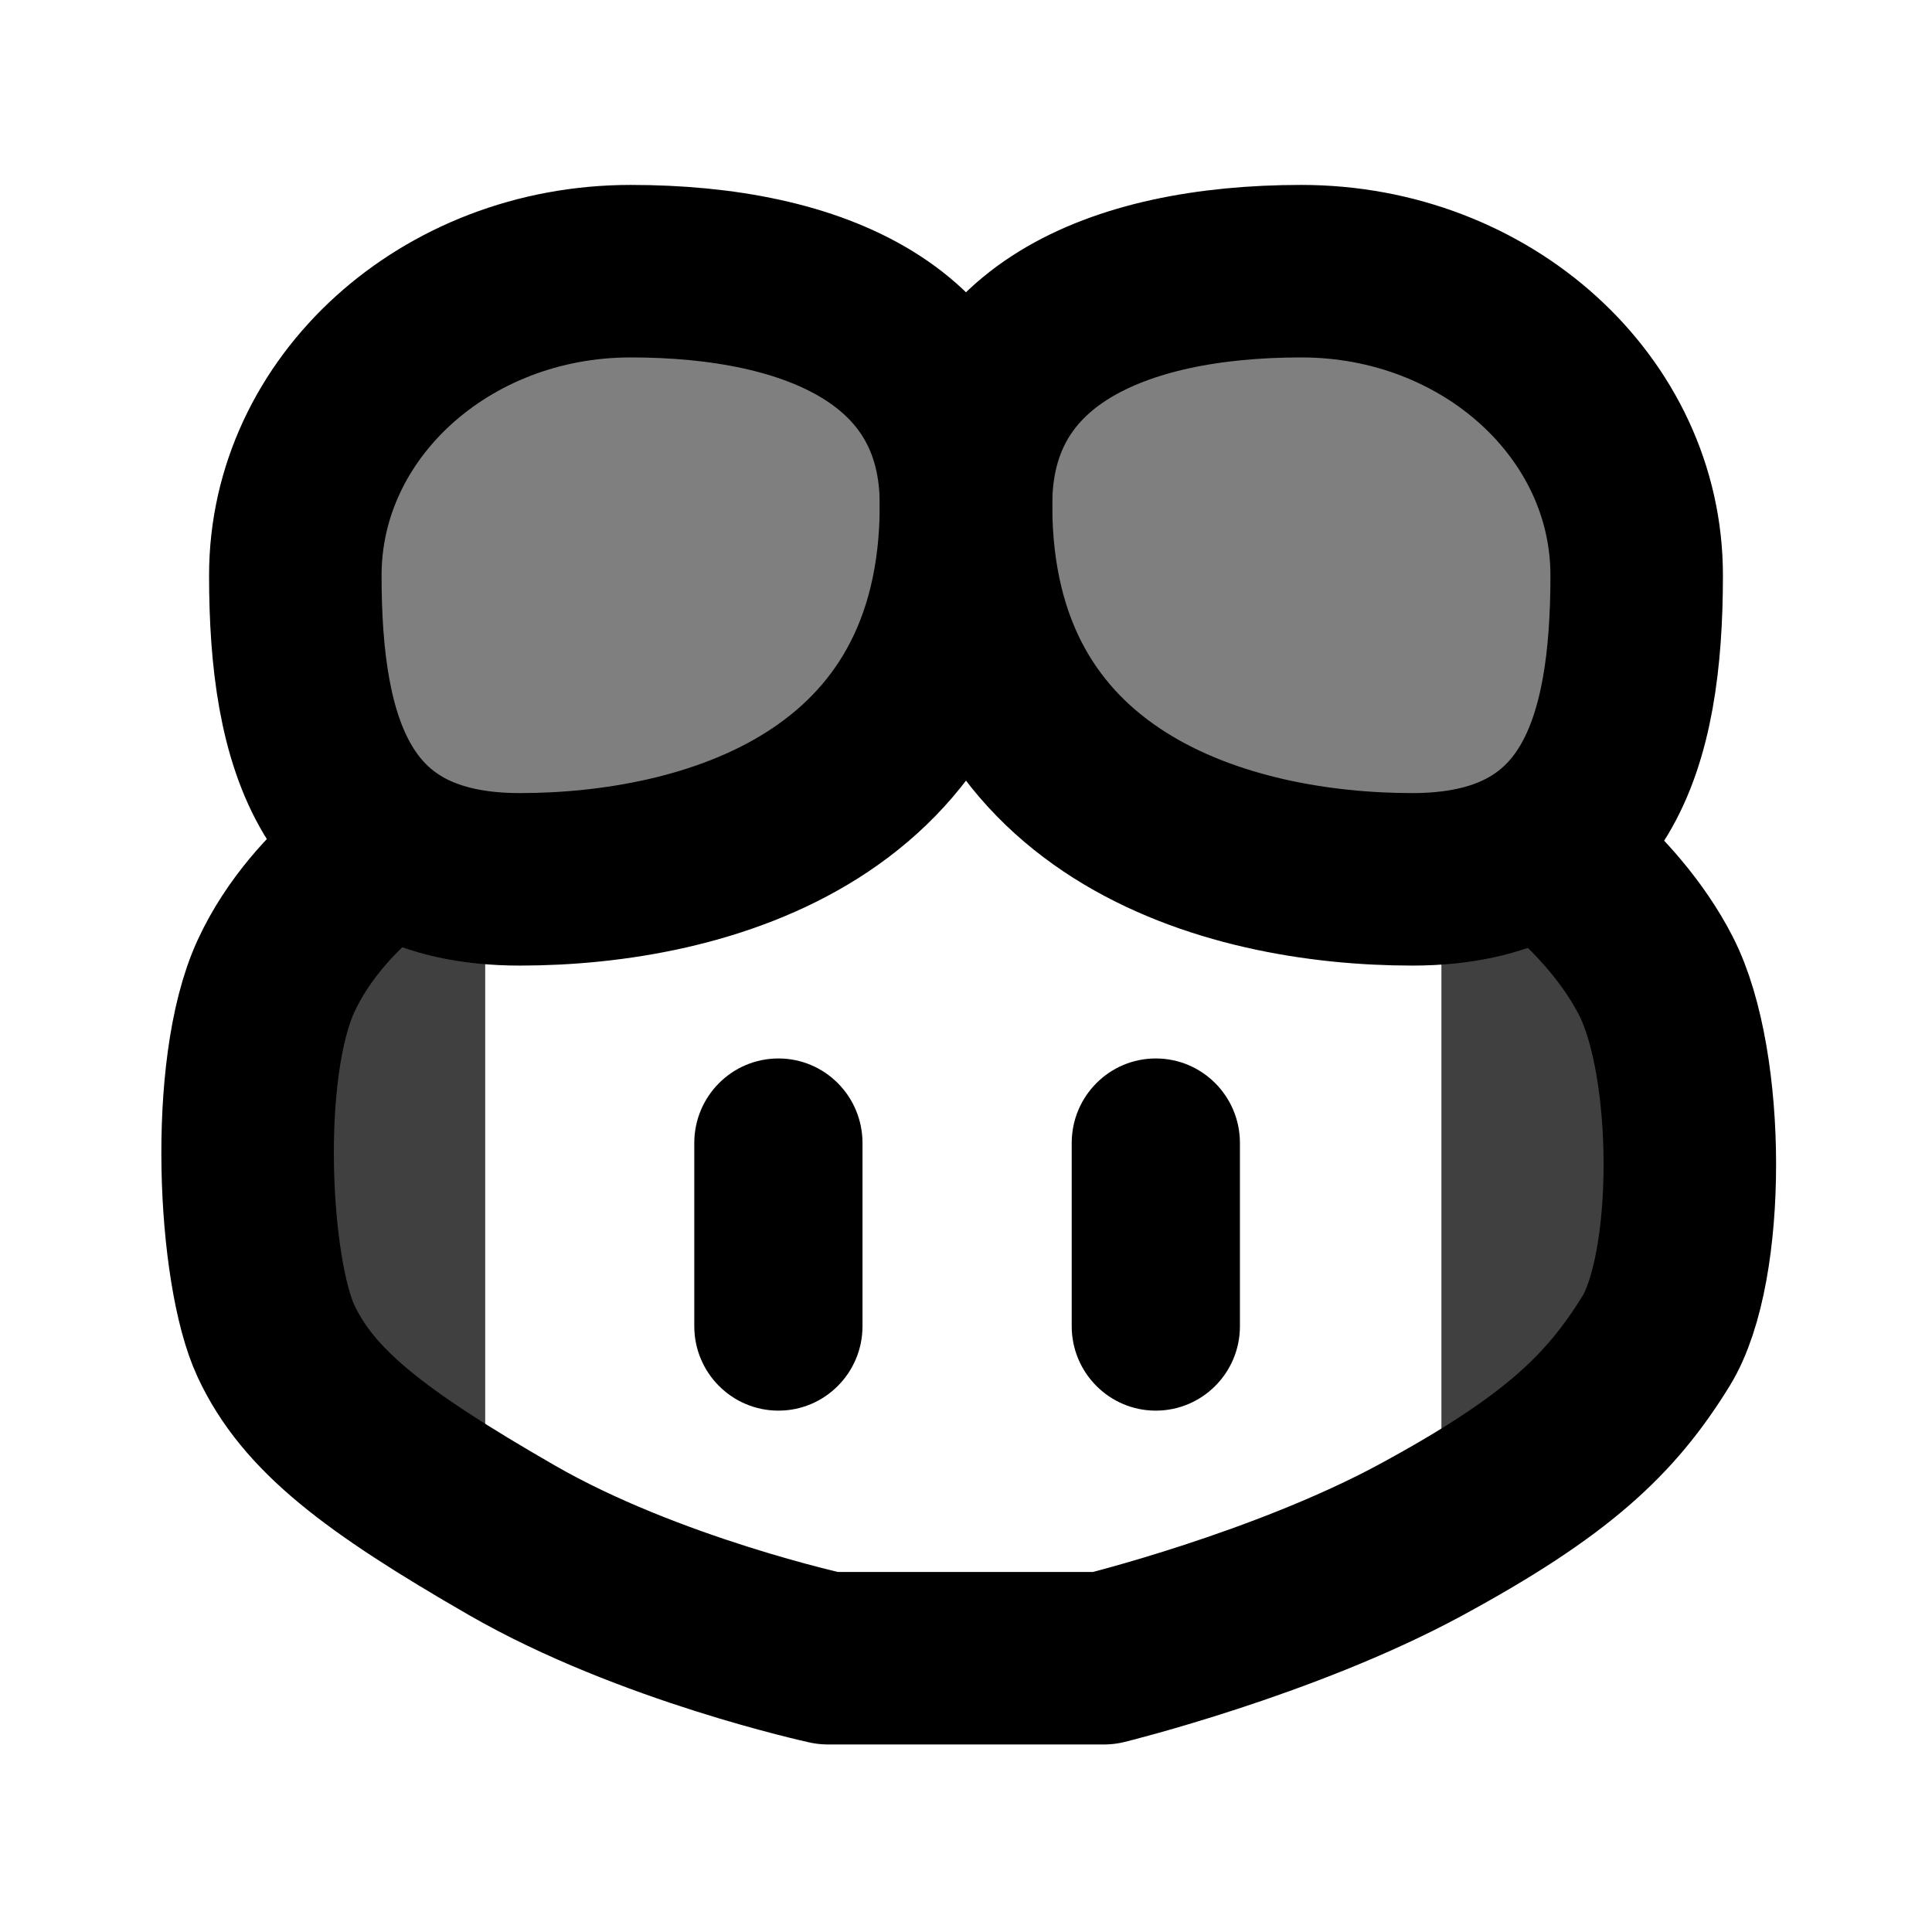
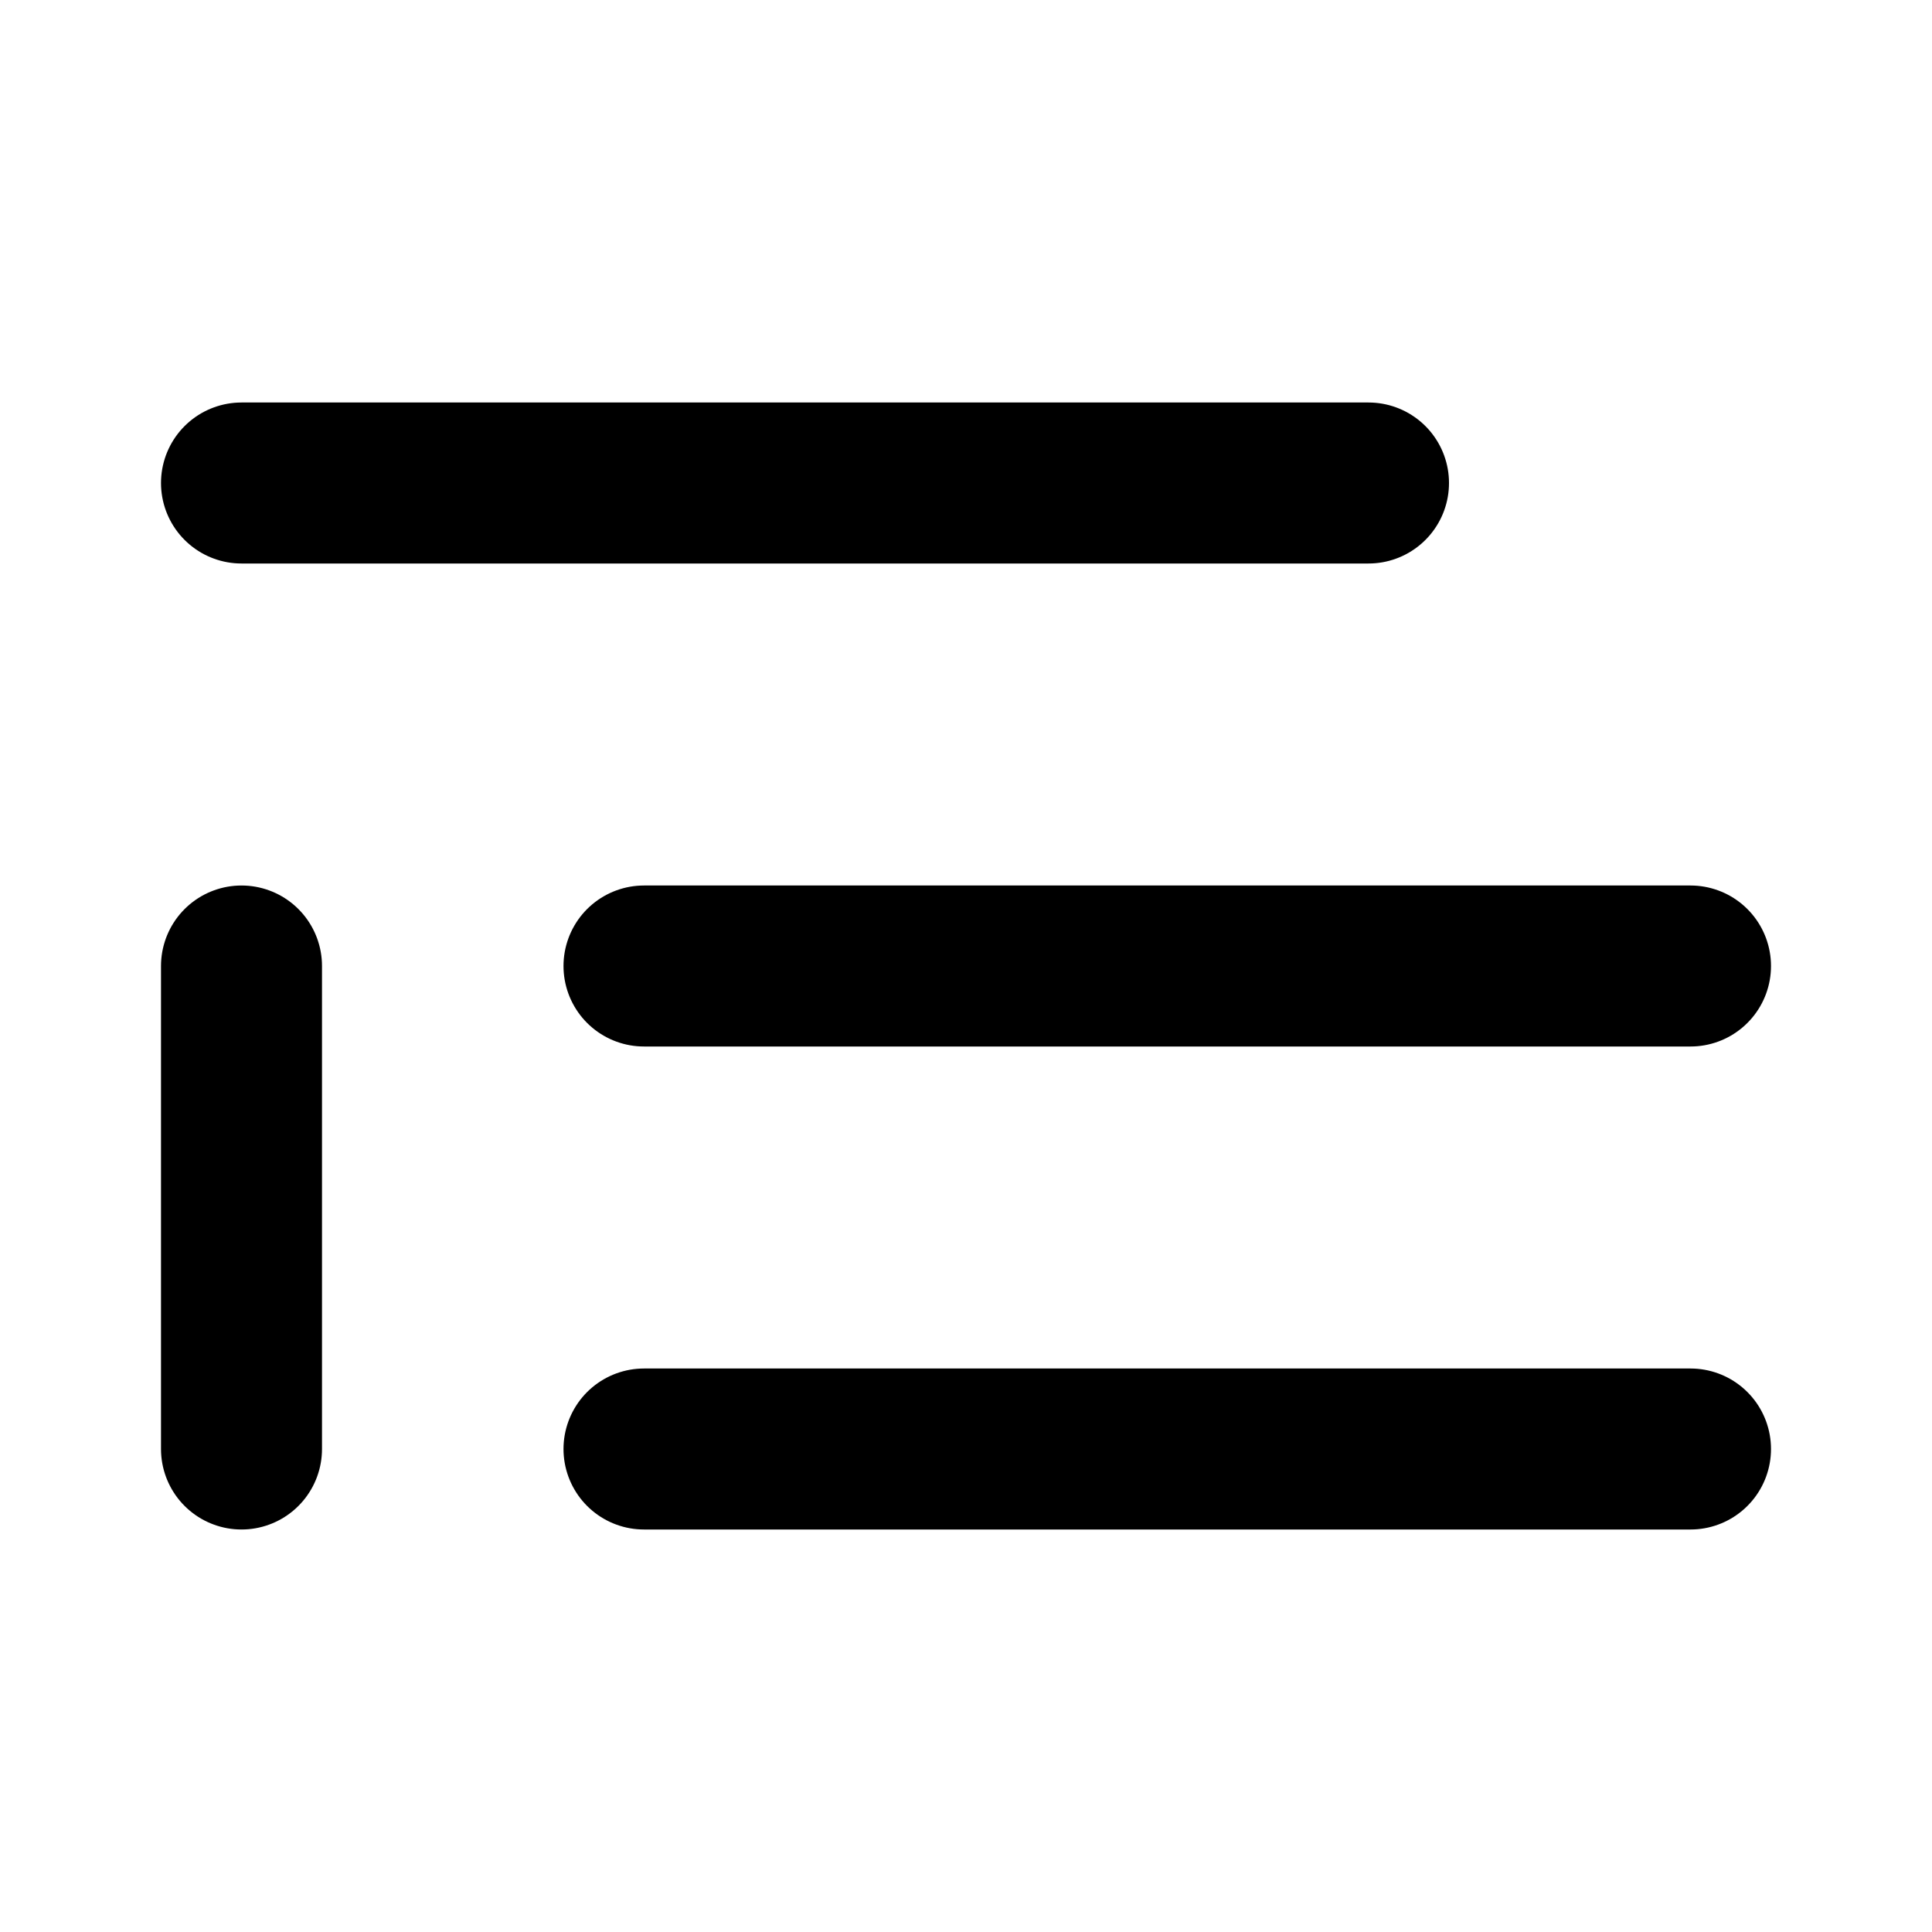
- <svg xmlns="http://www.w3.org/2000/svg" width="14" height="14" viewBox="0 0 14 14" fill="none">
-   <path fill-rule="evenodd" clip-rule="evenodd" d="M5.641 7.67C5.977 7.67 6.25 7.944 6.25 8.283V9.61C6.25 9.948 5.977 10.222 5.641 10.222C5.304 10.222 5.031 9.948 5.031 9.61V8.283C5.031 7.944 5.304 7.67 5.641 7.67Z" fill="black" />
-   <path fill-rule="evenodd" clip-rule="evenodd" d="M8.375 7.67C8.712 7.67 8.985 7.944 8.985 8.283V9.61C8.985 9.948 8.712 10.222 8.375 10.222C8.039 10.222 7.766 9.948 7.766 9.61V8.283C7.766 7.944 8.039 7.67 8.375 7.67Z" fill="black" />
-   <path d="M7 3.656C7 5.844 5.108 6.372 3.766 6.372C2.424 6.372 2.14 5.385 2.14 4.169C2.14 2.952 3.228 1.965 4.57 1.965C5.912 1.965 7 2.439 7 3.656Z" fill="black" fill-opacity="0.5" stroke="black" stroke-width="1.25" />
-   <path d="M7 3.656C7 5.844 8.892 6.372 10.234 6.372C11.576 6.372 11.86 5.385 11.86 4.169C11.86 2.952 10.772 1.965 9.43 1.965C8.088 1.965 7 2.439 7 3.656Z" fill="black" fill-opacity="0.5" stroke="black" stroke-width="1.25" />
-   <path d="M11.016 6.016C11.016 6.016 11.674 6.436 12 7.073C12.326 7.711 12.328 9.186 12 9.718C11.672 10.25 11.281 10.625 10.293 11.16C9.305 11.695 8 12.016 8 12.016H6C6 12.016 4.703 11.734 3.707 11.16C2.711 10.586 2.234 10.219 2 9.718C1.766 9.217 1.688 7.75 2 7.073C2.312 6.397 3 6.016 3 6.016" stroke="black" stroke-width="1.25" stroke-linejoin="round" />
-   <path d="M10.445 11.026V6.419L12.167 6.993V9.56L10.445 11.026Z" fill="black" fill-opacity="0.75" />
-   <path d="M3.516 11.026V6.419L1.794 6.993V9.56L3.516 11.026Z" fill="black" fill-opacity="0.75" />
+ <svg xmlns="http://www.w3.org/2000/svg" width="24" height="24" viewBox="0 0 24 24" fill="none" stroke="currentColor" stroke-width="2" stroke-linecap="round" stroke-linejoin="round" class="lucide lucide-text-quote">
+   <path d="M17 6H3" />
+   <path d="M21 12H8" />
+   <path d="M21 18H8" />
+   <path d="M3 12v6" />
</svg>
